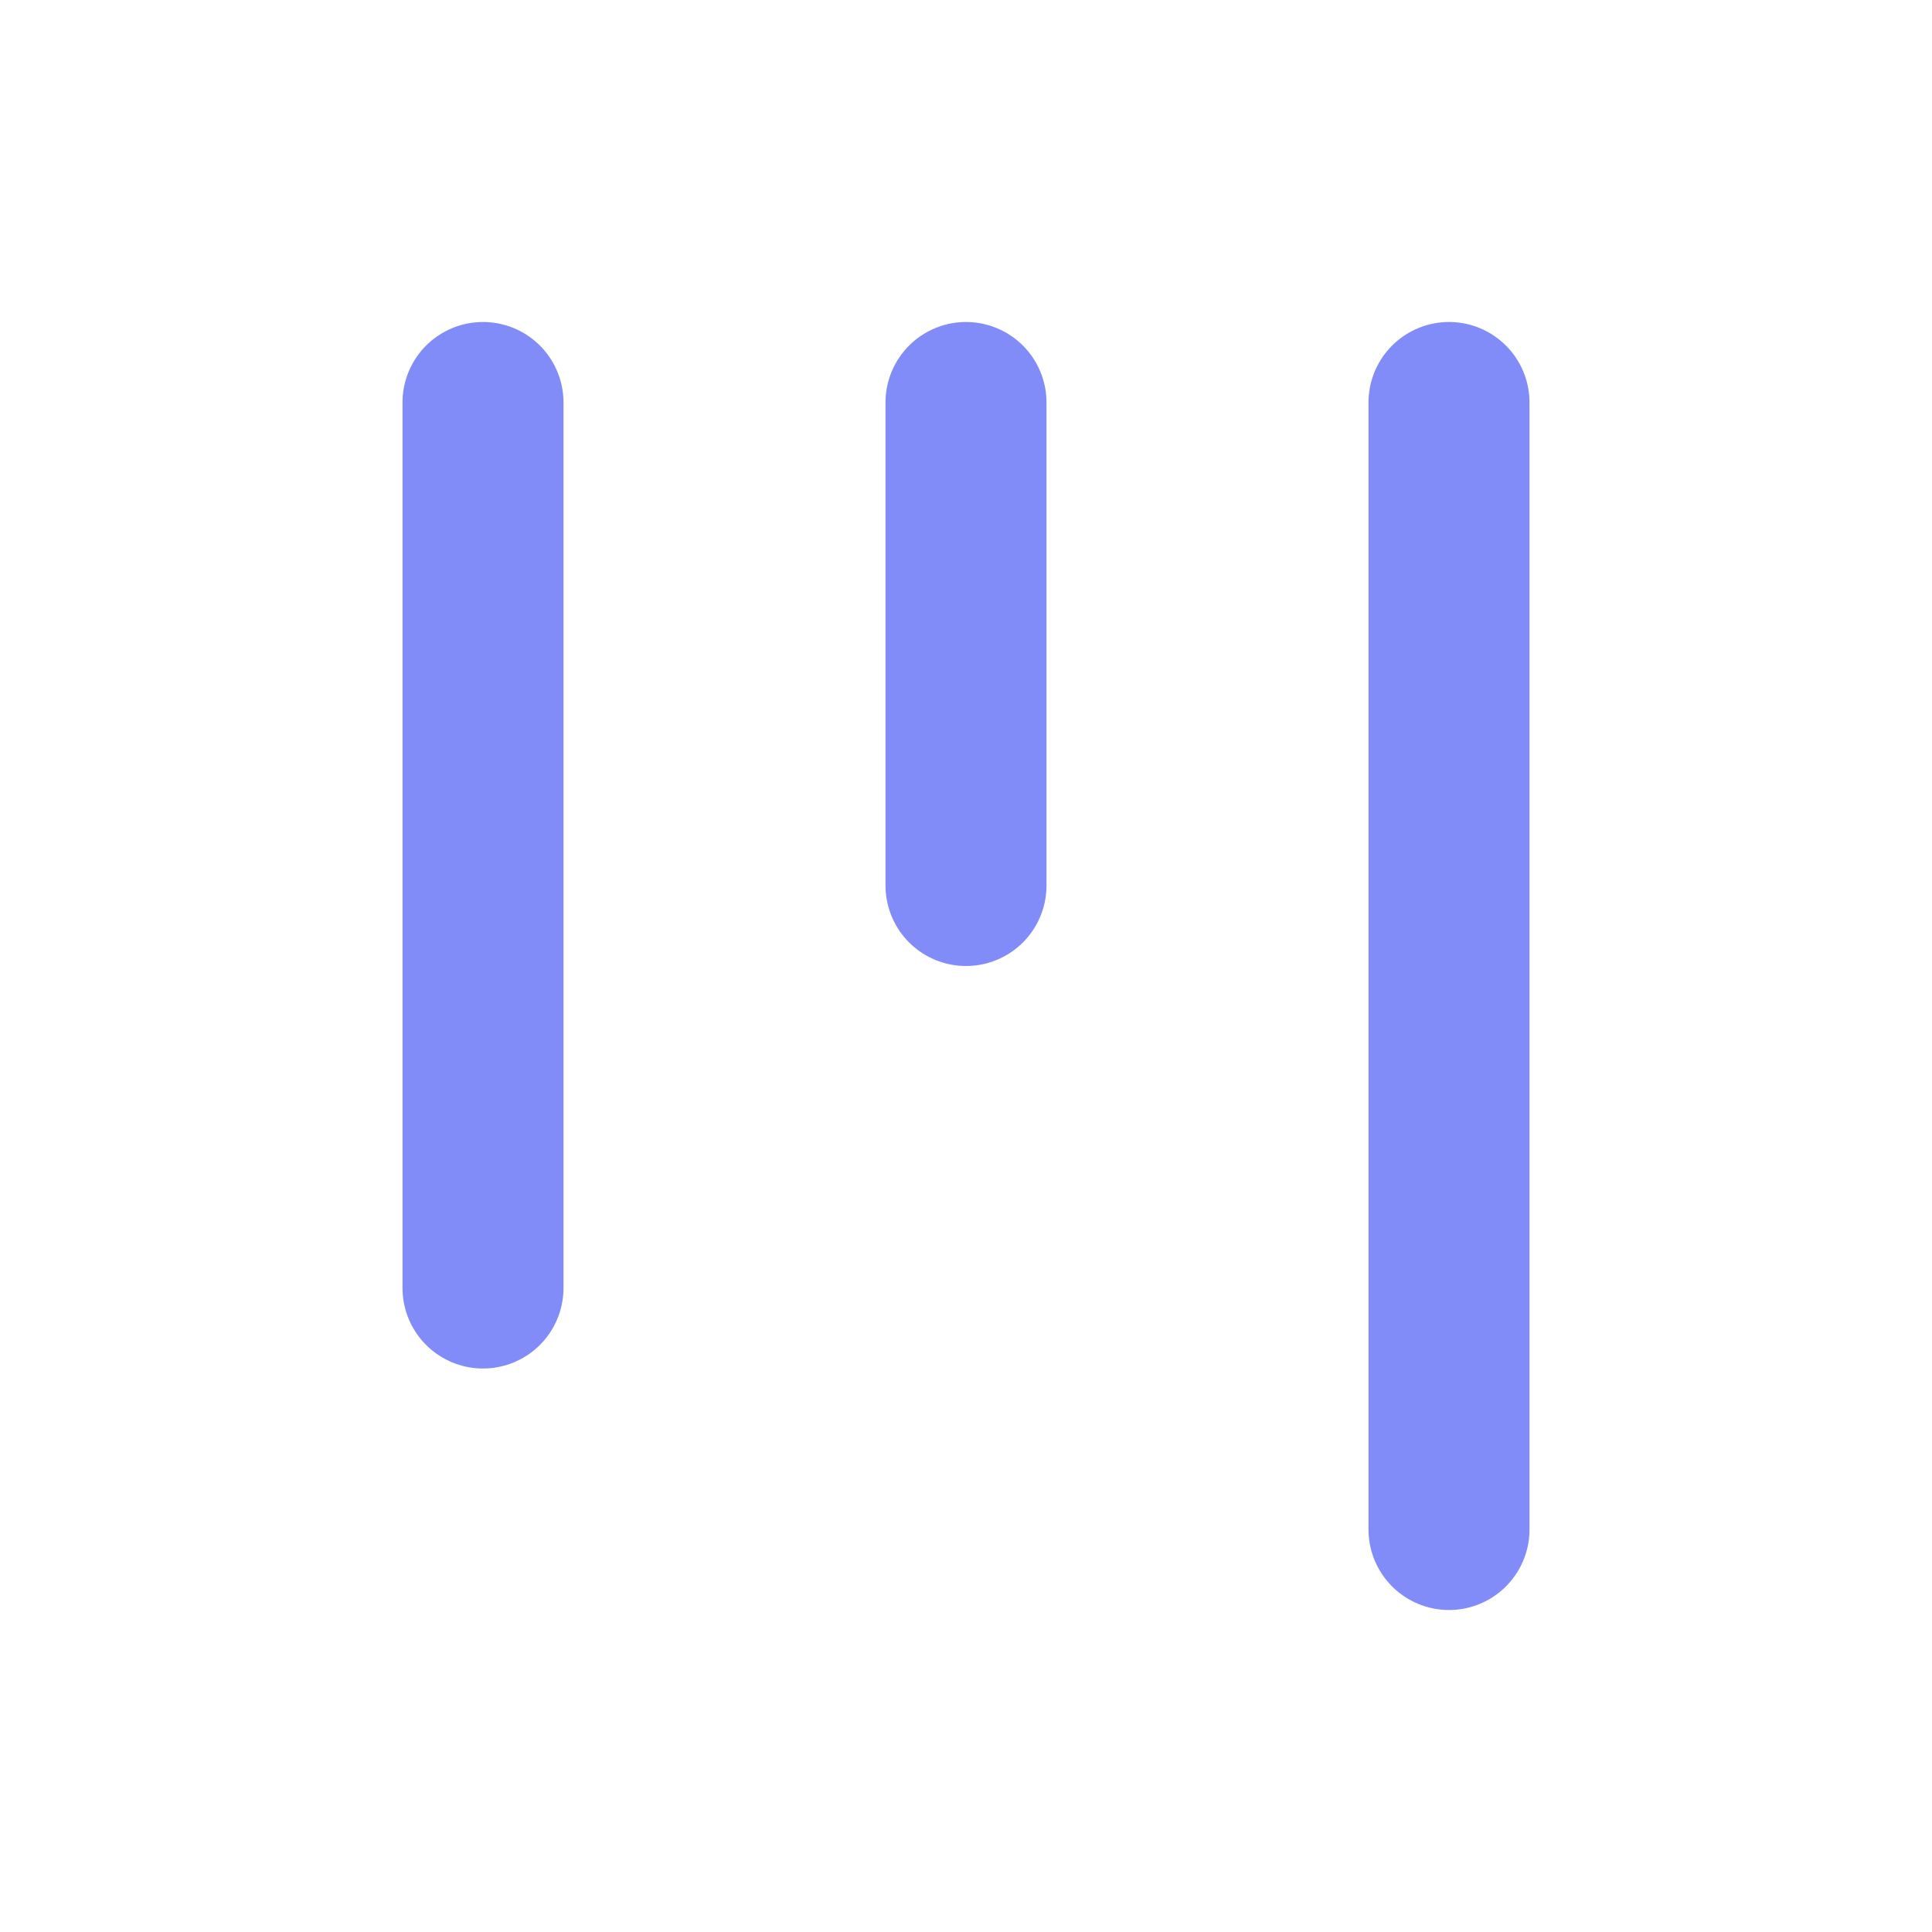
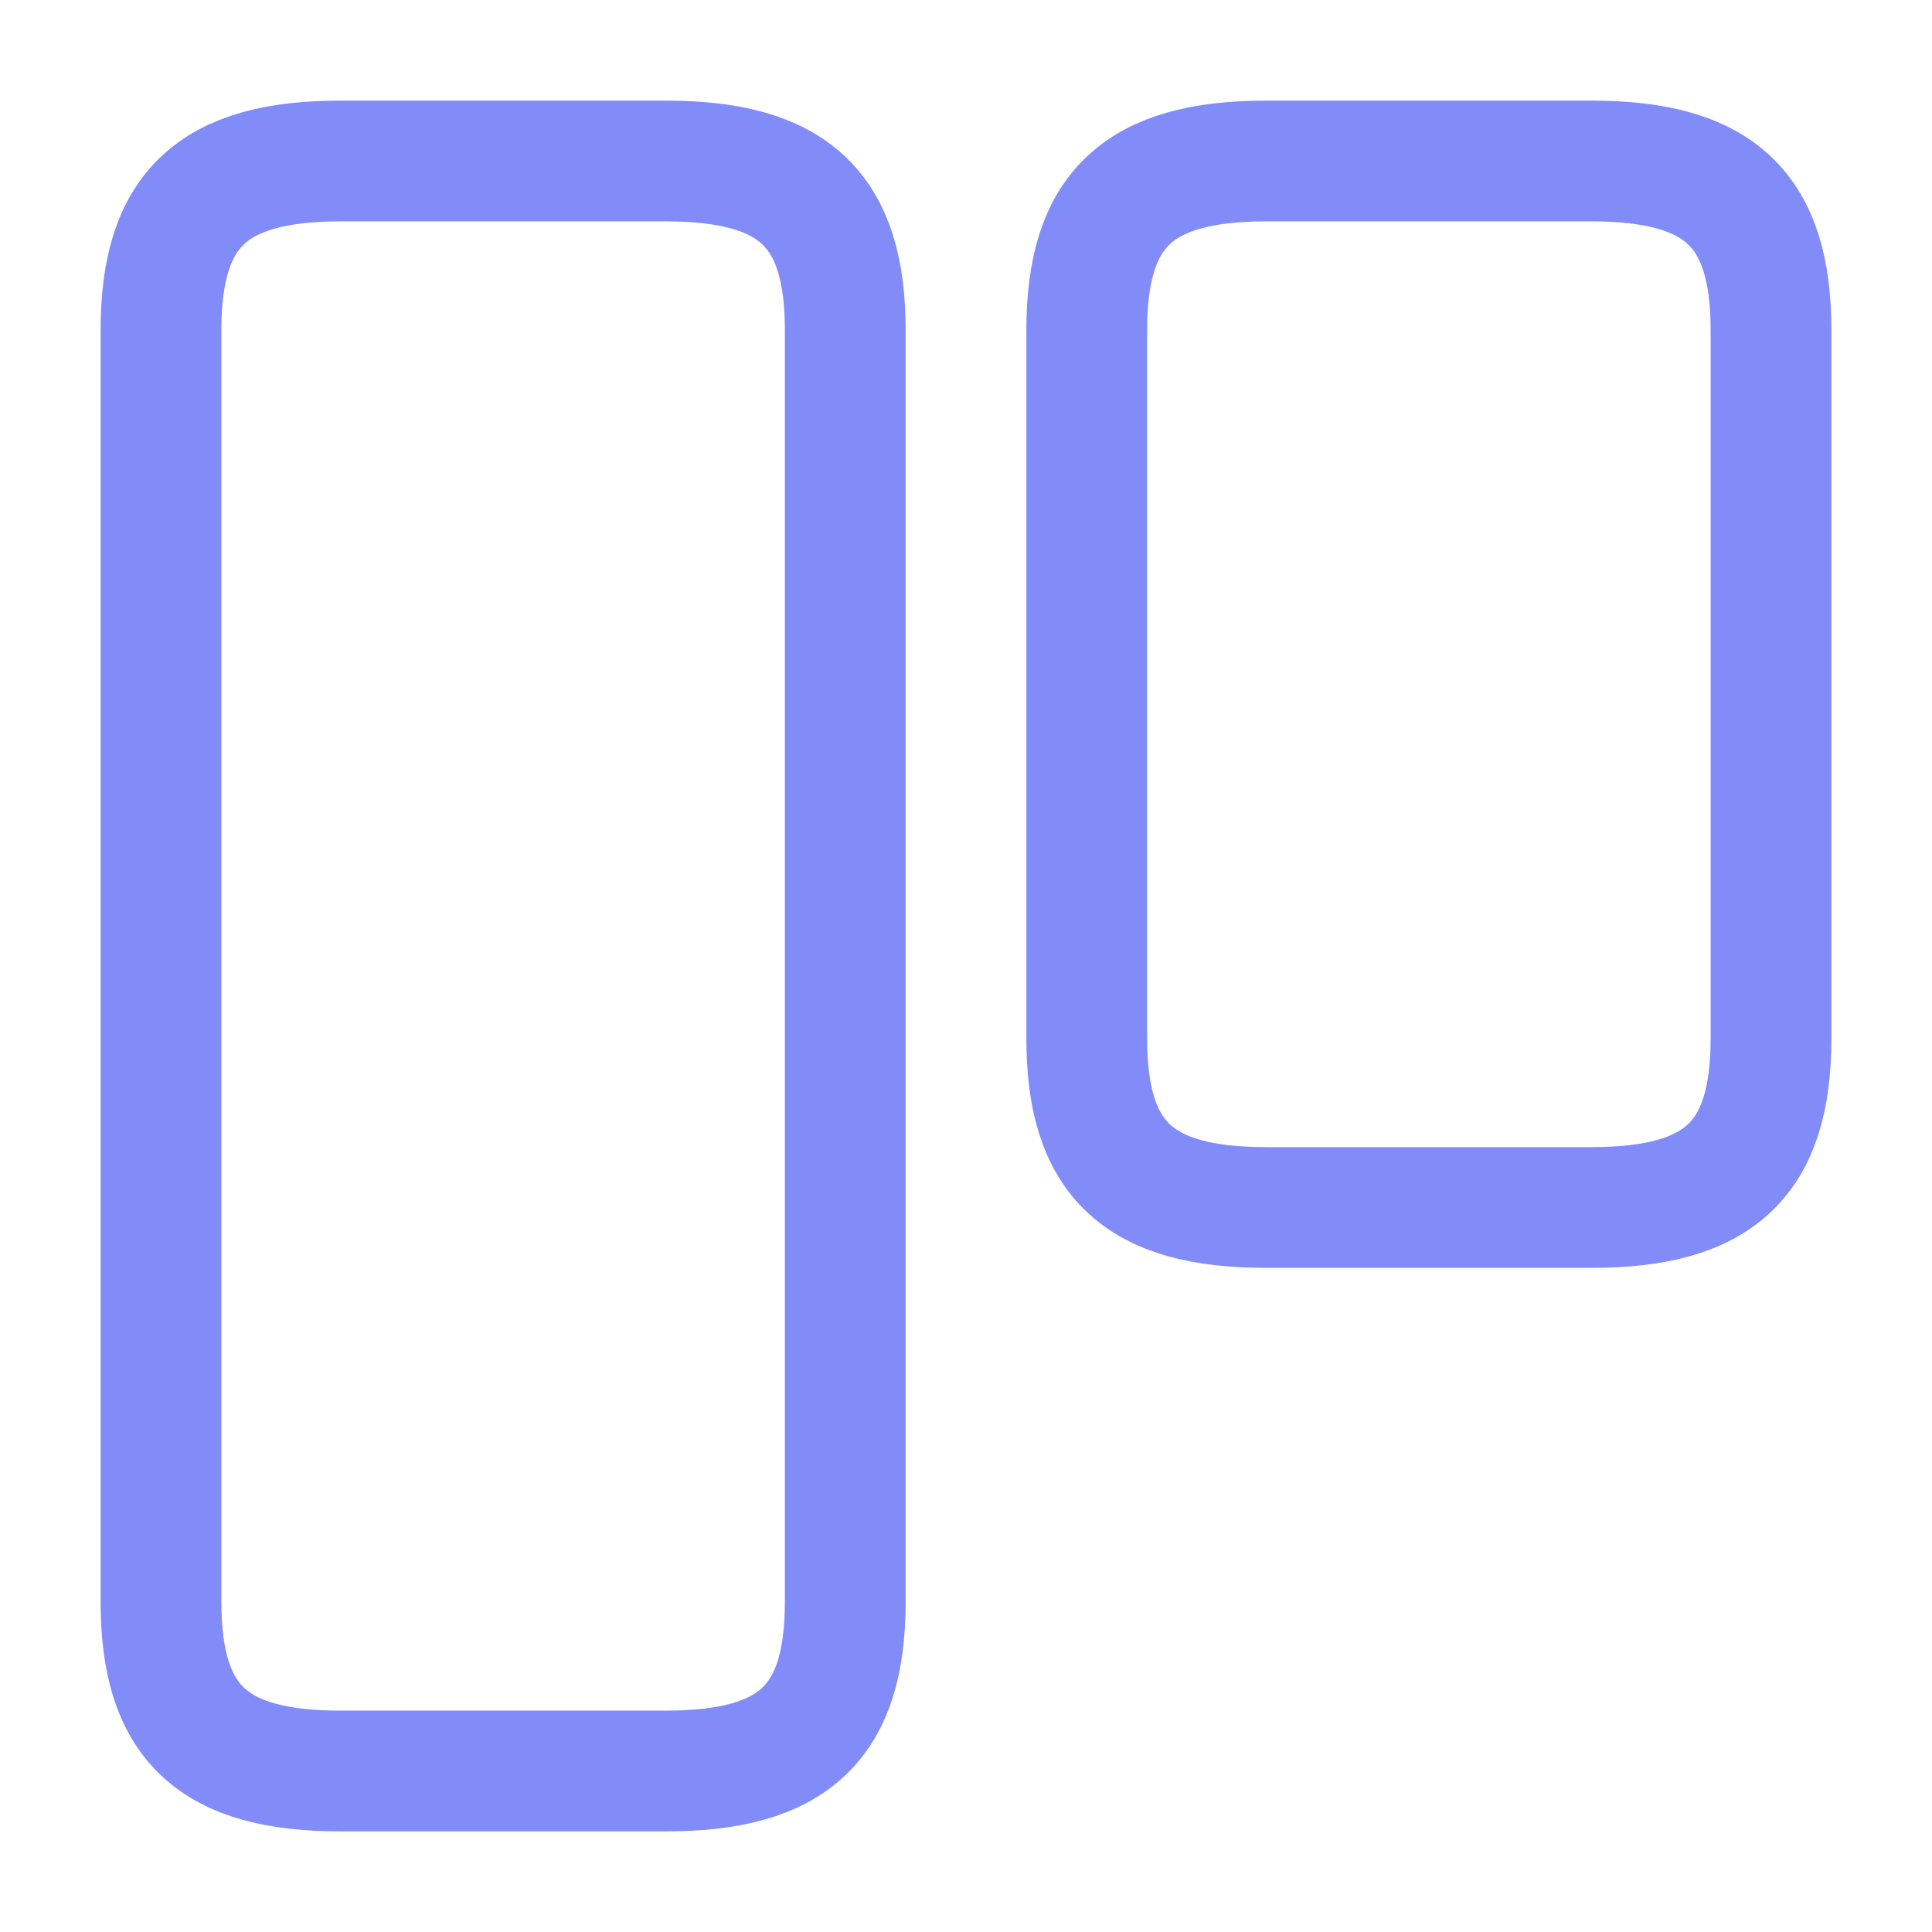
- <svg xmlns="http://www.w3.org/2000/svg" width="18" height="18" viewBox="0 0 24 24" fill="none" stroke="#818cf8" stroke-width="2" stroke-linecap="round" stroke-linejoin="round">
-   <path d="M6 5v11" />
-   <path d="M12 5v6" />
-   <path d="M18 5v14" />
+ <svg xmlns="http://www.w3.org/2000/svg" width="20" height="20" viewBox="0 0 24 24" fill="none" class="reicon" style="color: #818cf8">
+   <path d="M10.5 19.9V4.1C10.5 2.6 9.86 2 8.27 2H4.23C2.64 2 2 2.6 2 4.1V19.9C2 21.4 2.64 22 4.23 22H8.27C9.86 22 10.5 21.4 10.5 19.9Z" stroke="#818cf8" stroke-width="1.5" stroke-linecap="round" stroke-linejoin="round" />
+   <path d="M22 12.9V4.1C22 2.6 21.36 2 19.77 2H15.73C14.14 2 13.5 2.6 13.5 4.1V12.9C13.5 14.4 14.14 15 15.73 15H19.77C21.36 15 22 14.4 22 12.9Z" stroke="#818cf8" stroke-width="1.5" stroke-linecap="round" stroke-linejoin="round" />
</svg>
